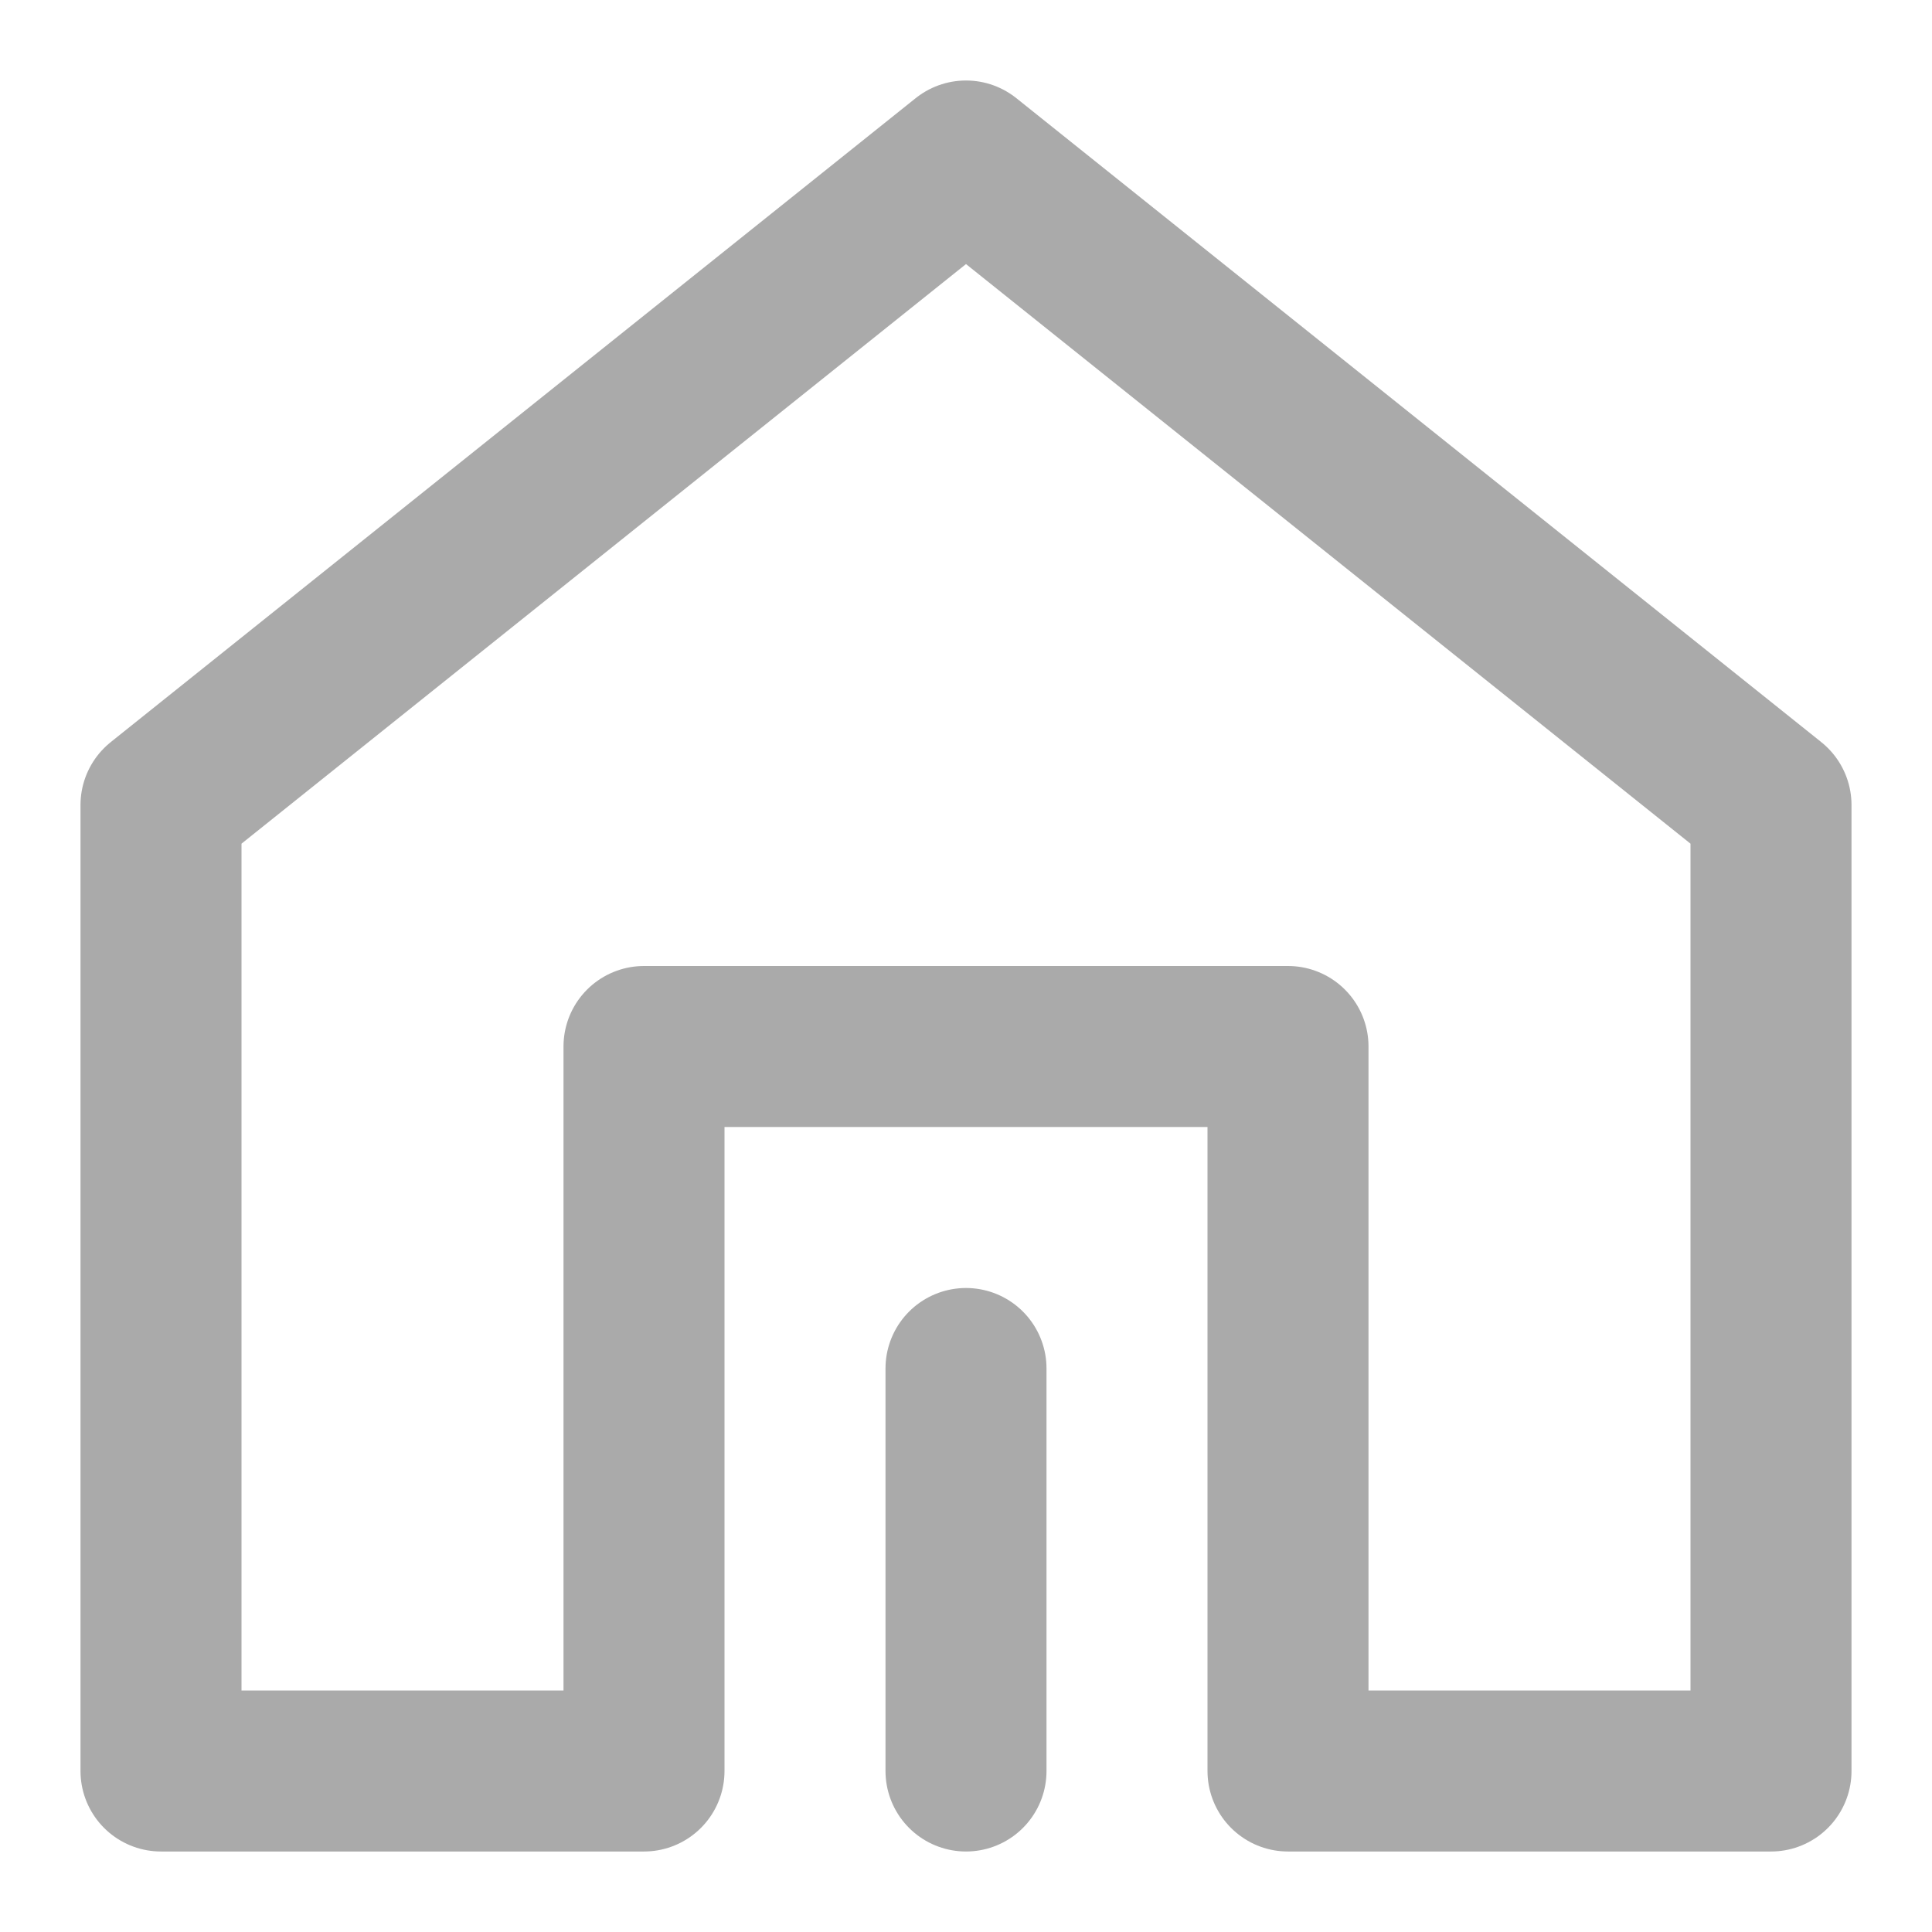
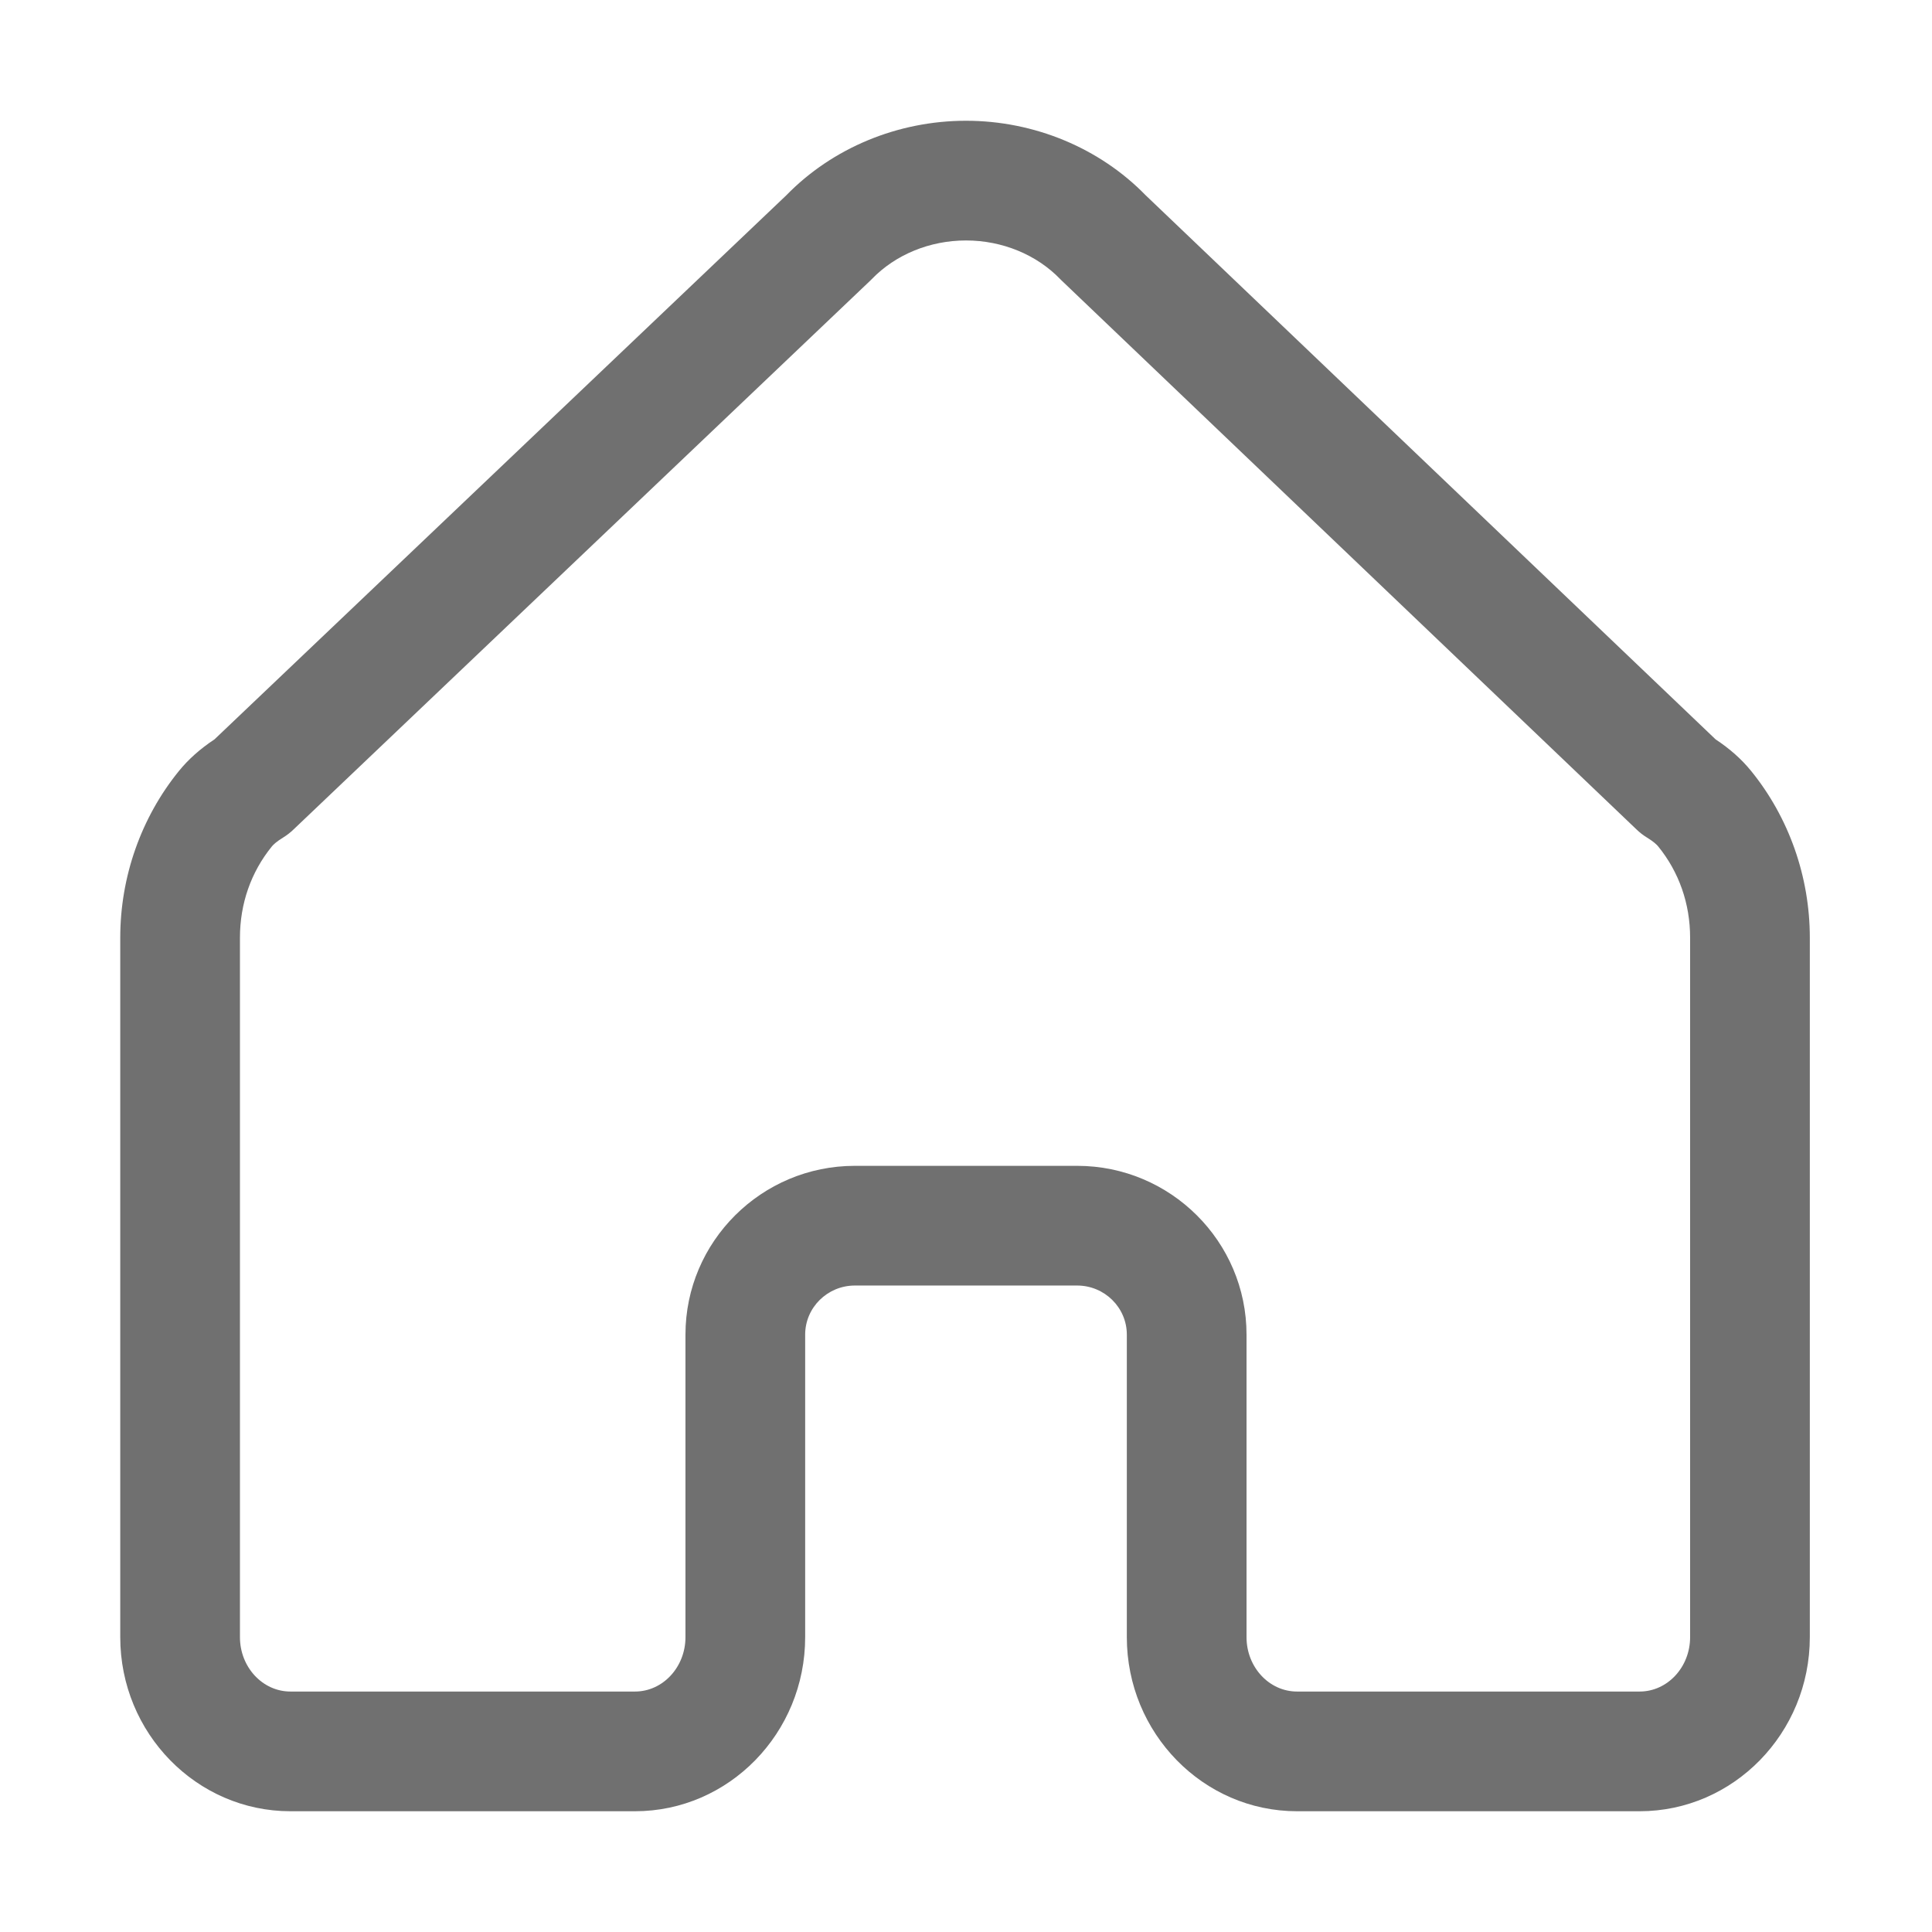
- <svg xmlns="http://www.w3.org/2000/svg" width="24" height="24" viewBox="0 0 48 48" fill="none">
-   <path d="M44 44V20L24 4L4 20L4 44H16V26H32V44H44Z" fill="none" stroke="#aaa" stroke-width="4" stroke-linejoin="round" />
-   <path d="M24 44V34" stroke="#aaa" stroke-width="4" stroke-linecap="round" stroke-linejoin="round" />
+ <svg xmlns="http://www.w3.org/2000/svg" t="1662706964948" class="icon" viewBox="0 0 1024 1024" version="1.1" p-id="1686" width="200" height="200">
+   <path d="M869.044 959.996 687.445 959.996c-49.738 0-90.203-41.39-90.203-92.265L597.241 707.382c0-14.348-11.812-26.02-26.33-26.02l-117.823 0c-14.52 0-26.332 11.672-26.332 26.02l0 160.349c0 50.876-40.464 92.265-90.201 92.265l-182.619 0c-49.737 0-90.201-41.39-90.201-92.265l0-370.713c0-32.289 11.045-63.676 31.101-88.379 5.061-6.23 11.253-11.739 18.86-16.773L416.782 103.493c24.447-25.101 59.117-39.489 95.21-39.49 36.097-0.001 70.774 14.387 95.226 39.492l302.07 288.373c7.617 5.044 13.812 10.557 18.863 16.783 20.048 24.694 31.091 56.08 31.091 88.368l0 370.713C959.241 918.607 918.779 959.996 869.044 959.996zM453.088 617.917l117.822 0c49.502 0 89.775 40.134 89.775 89.465l0 160.349c0 15.892 12.003 28.82 26.758 28.82l181.599 0c14.751 0 26.753-12.928 26.753-28.82l0-370.713c0-18.03-5.847-34.762-16.908-48.387-0.783-0.964-2.454-2.562-6.01-4.745-2.003-1.229-3.863-2.678-5.546-4.317l-304.71-290.945c-0.23-0.223-0.455-0.45-0.677-0.68-12.582-13.026-30.787-20.496-49.95-20.495-19.158 0-37.36 7.47-49.937 20.494-0.223 0.23-0.449 0.457-0.679 0.682L155.647 439.57c-1.686 1.643-3.551 3.094-5.559 4.326-3.546 2.175-5.223 3.778-6.004 4.74-11.058 13.619-16.906 30.352-16.906 48.382l0 370.713c0 15.892 12.002 28.82 26.756 28.82l182.619 0c14.753 0 26.756-12.928 26.756-28.82L363.311 707.382C363.312 658.051 403.585 617.917 453.088 617.917z" p-id="1687" fill="#707070" />
</svg>
